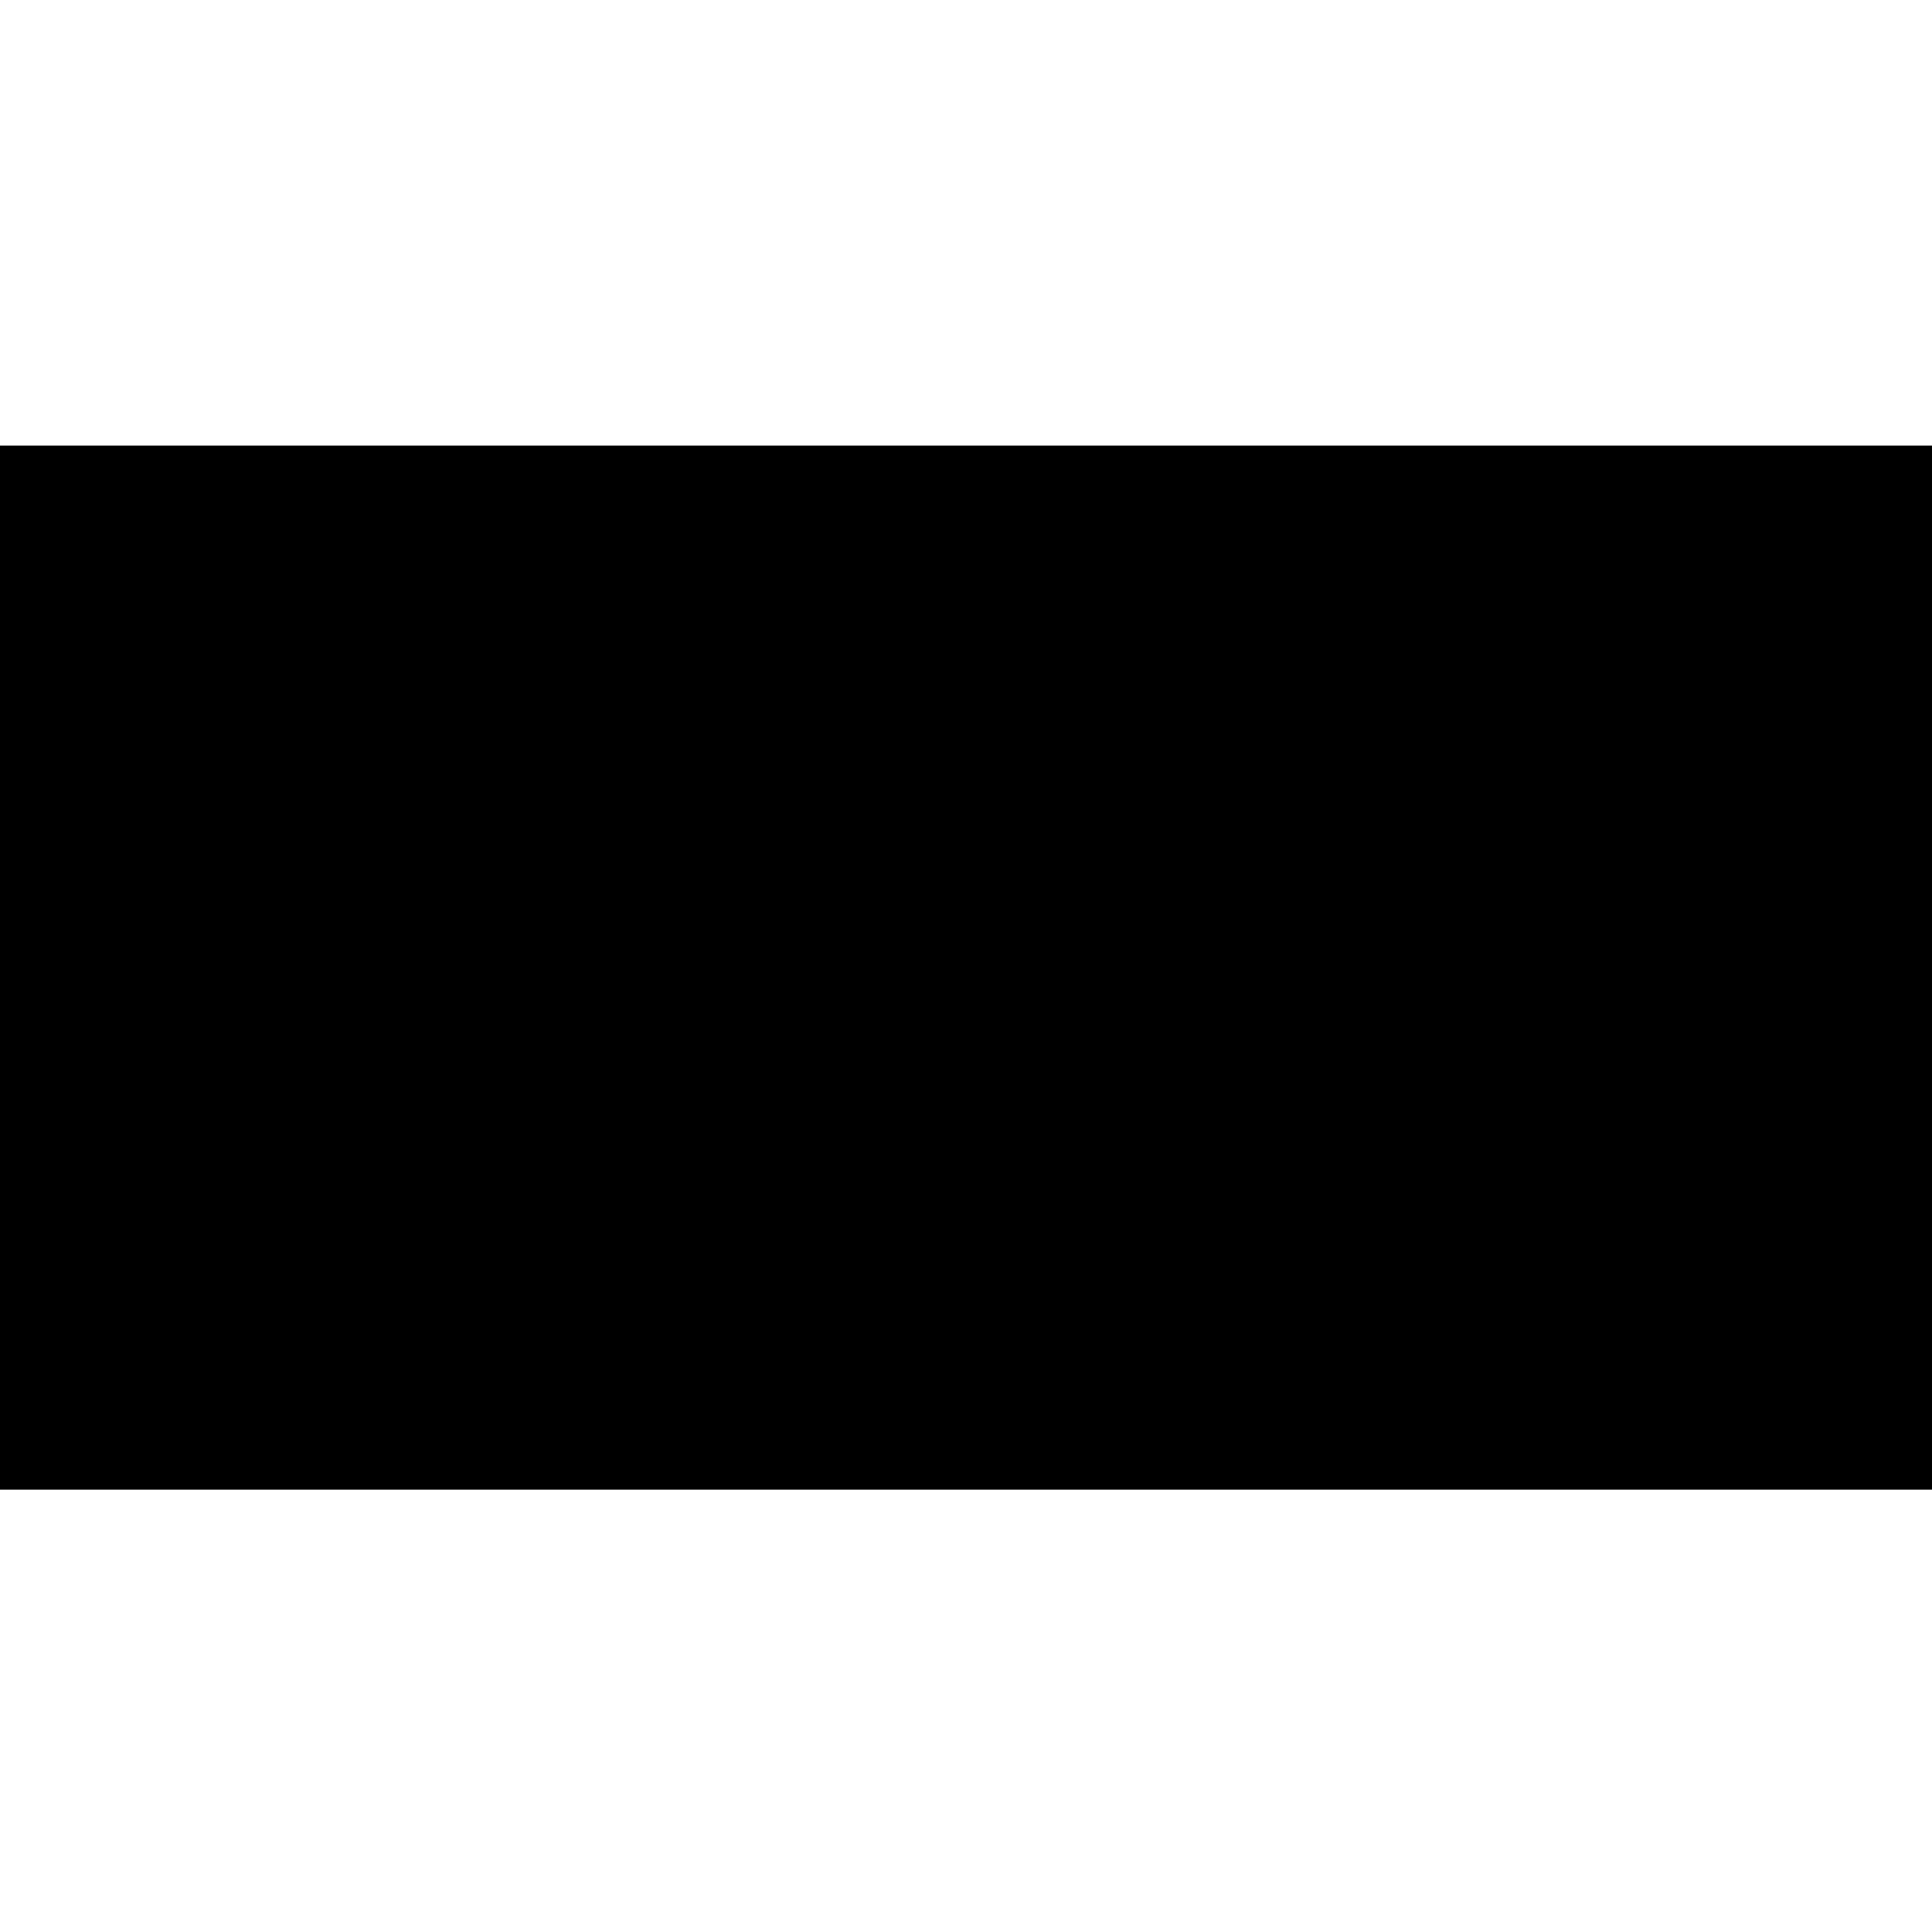
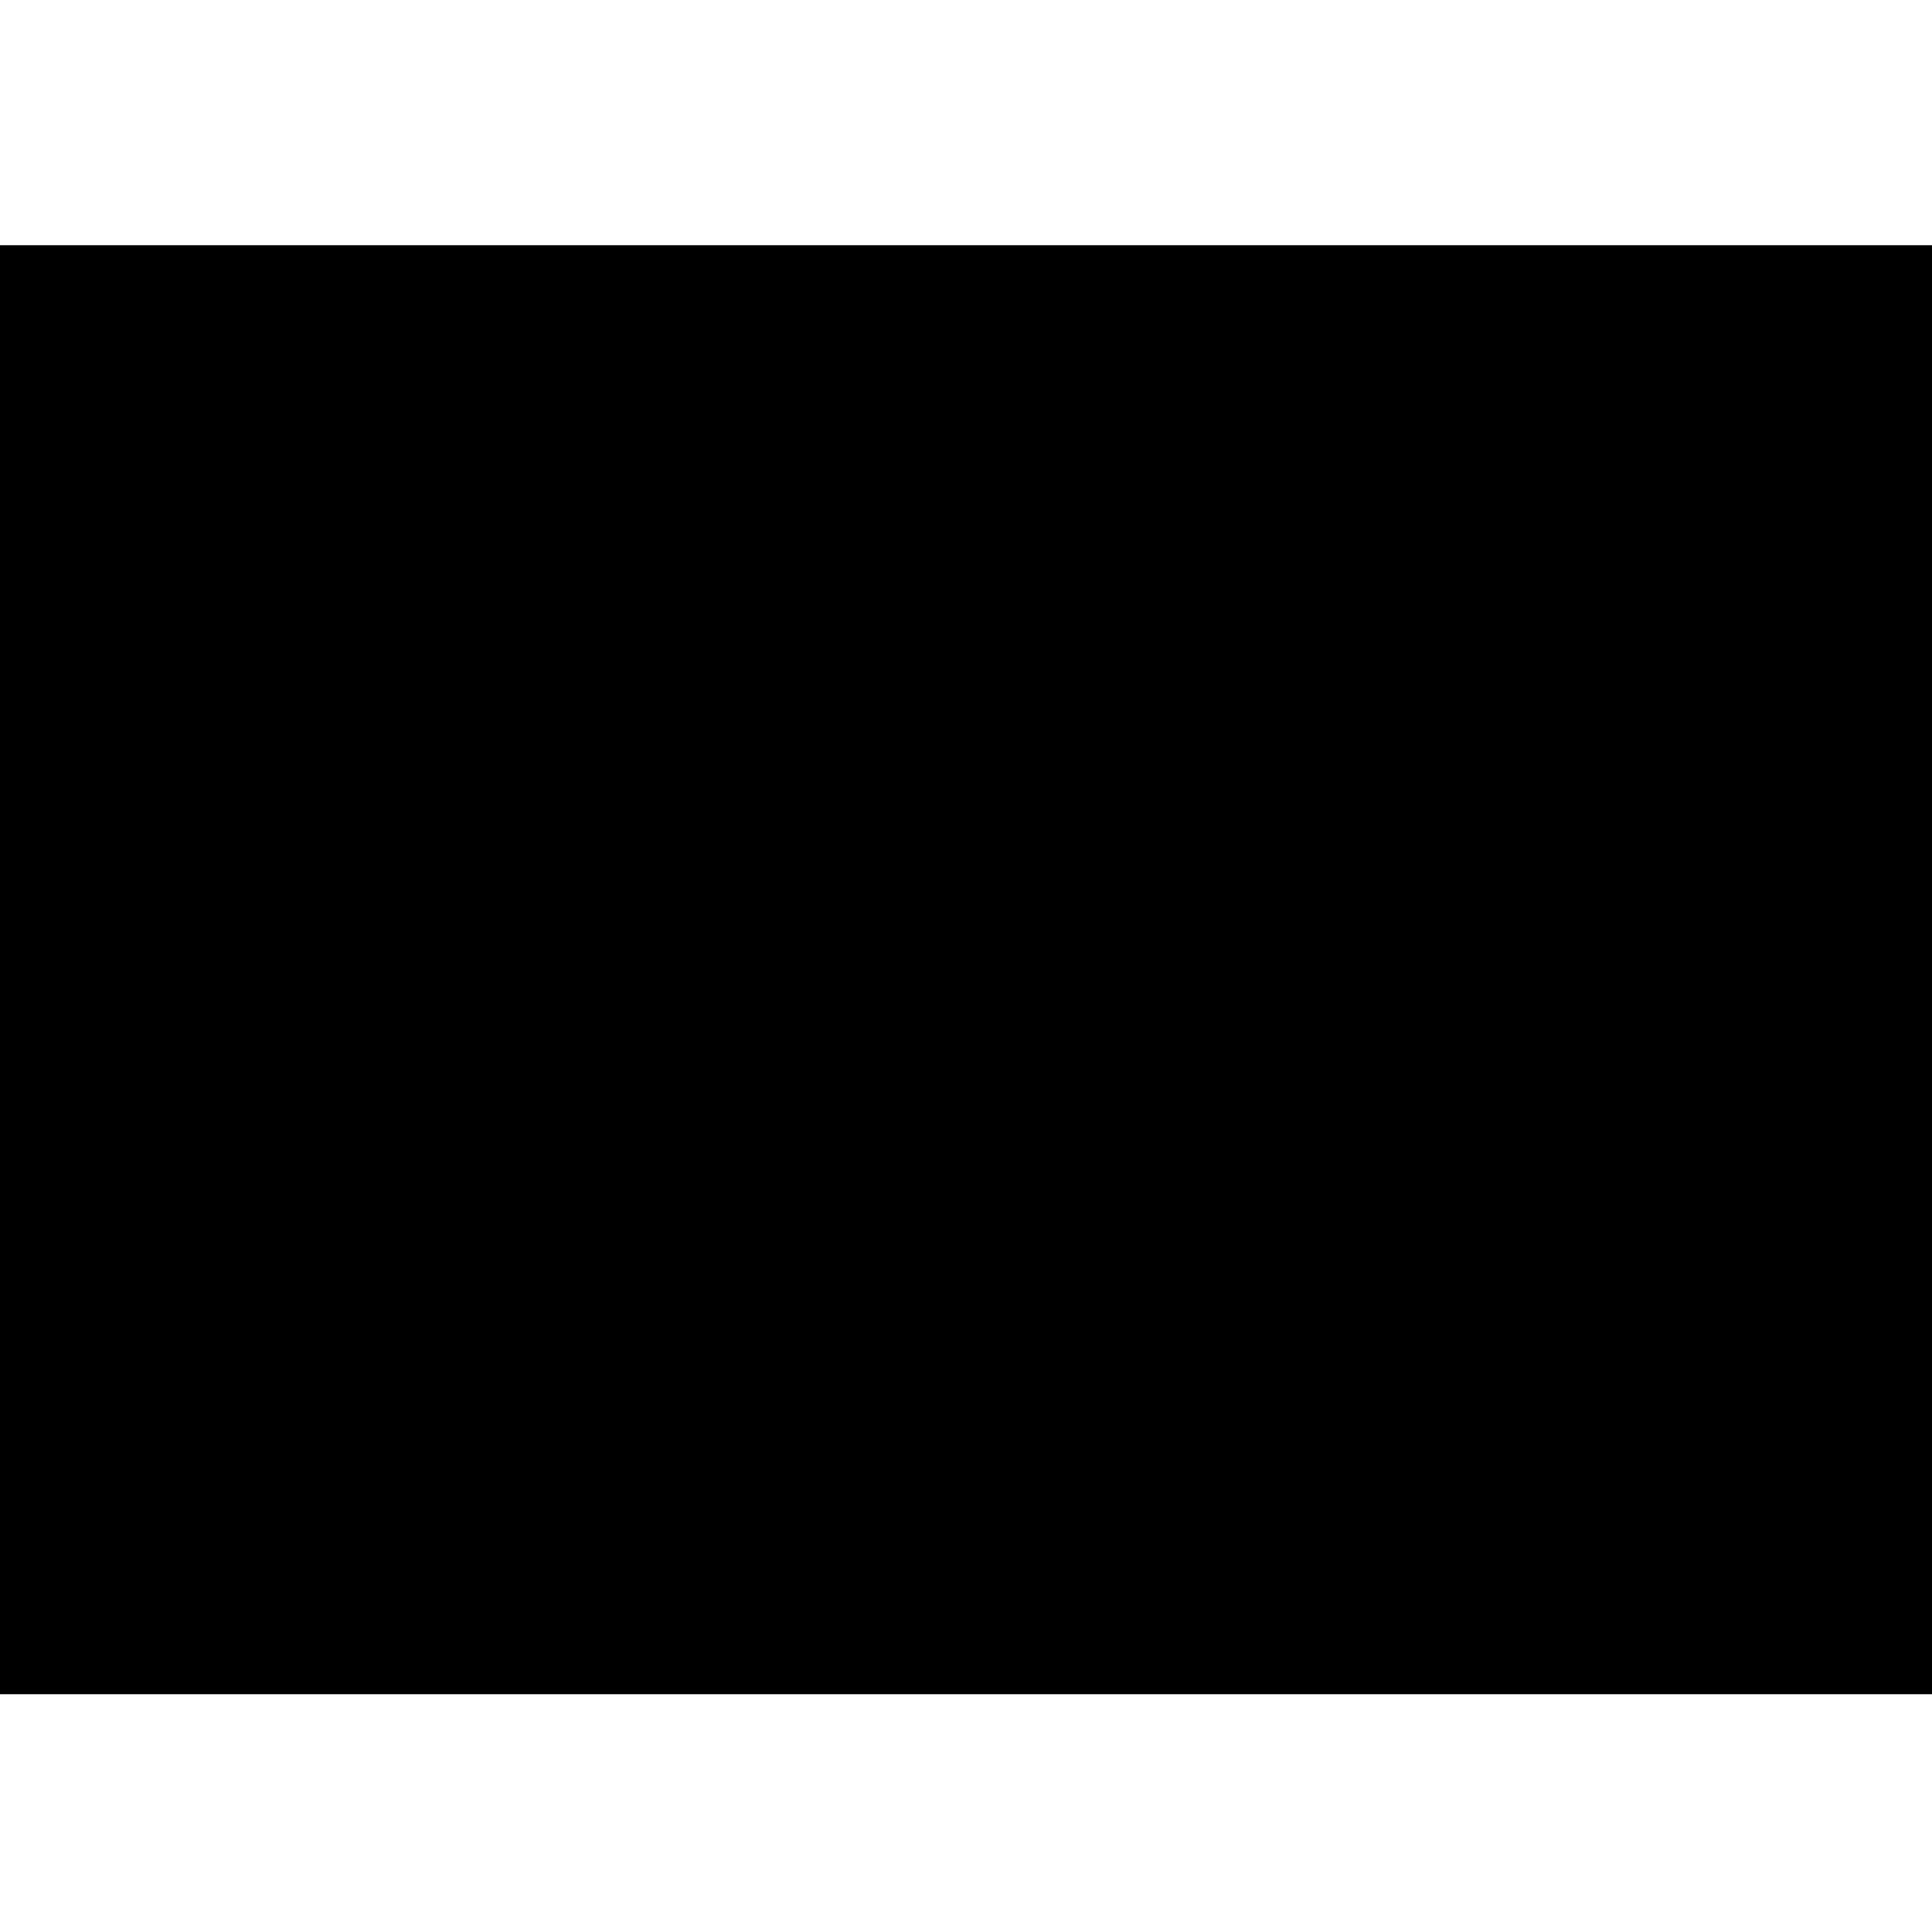
- <svg xmlns="http://www.w3.org/2000/svg" version="1.0" width="594pt" height="594pt" viewBox="0 0 594 594" preserveAspectRatio="xMidYMid meet">
-   <g transform="translate(0,594) scale(0.1,-0.1)" fill="#000000" stroke="none">
-     <path d="M0 2965 l0 -1605 2970 0 2970 0 0 1605 0 1605 -2970 0 -2970 0 0 -1605z" />
+ <svg xmlns="http://www.w3.org/2000/svg" version="1.0" width="260pt" height="260pt" viewBox="0 0 260 260" preserveAspectRatio="xMidYMid meet">
+   <g transform="translate(0,260) scale(0.1,-0.1)" fill="#000000" stroke="none">
+     <path d="M0 1295 l0 -975 1300 0 1300 0 0 975 0 975 -1300 0 -1300 0 0 -975z" />
  </g>
</svg>
